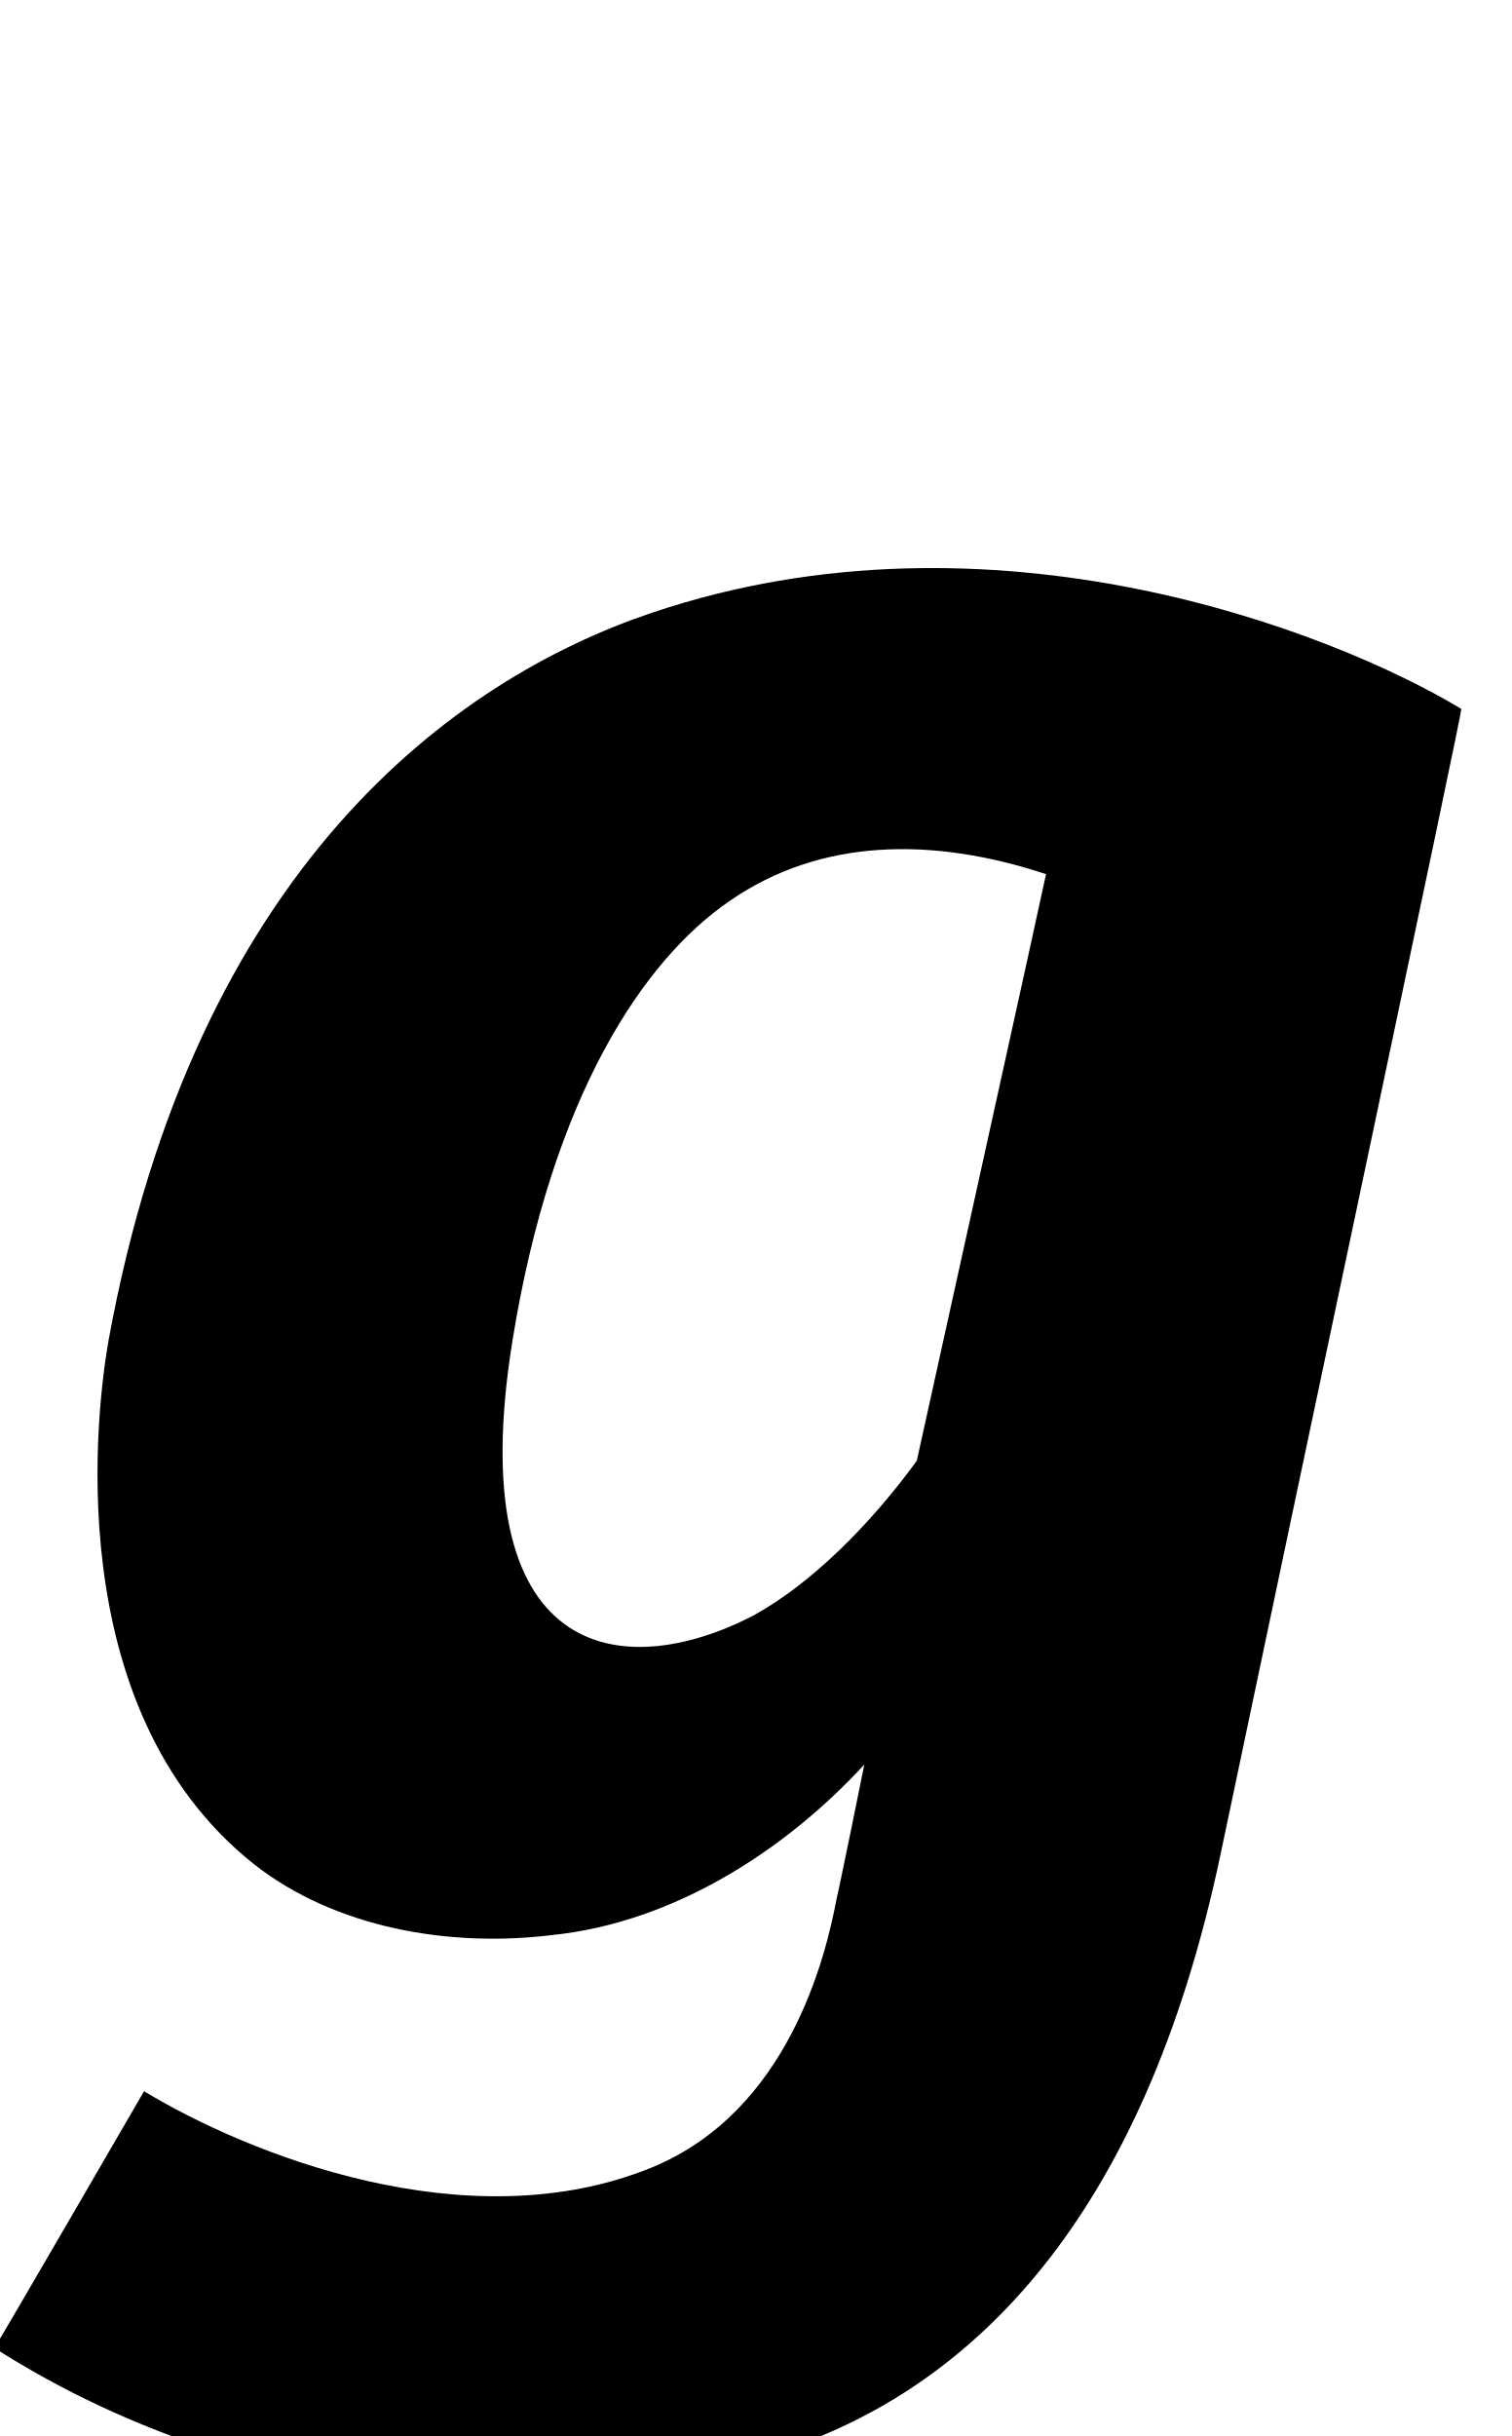
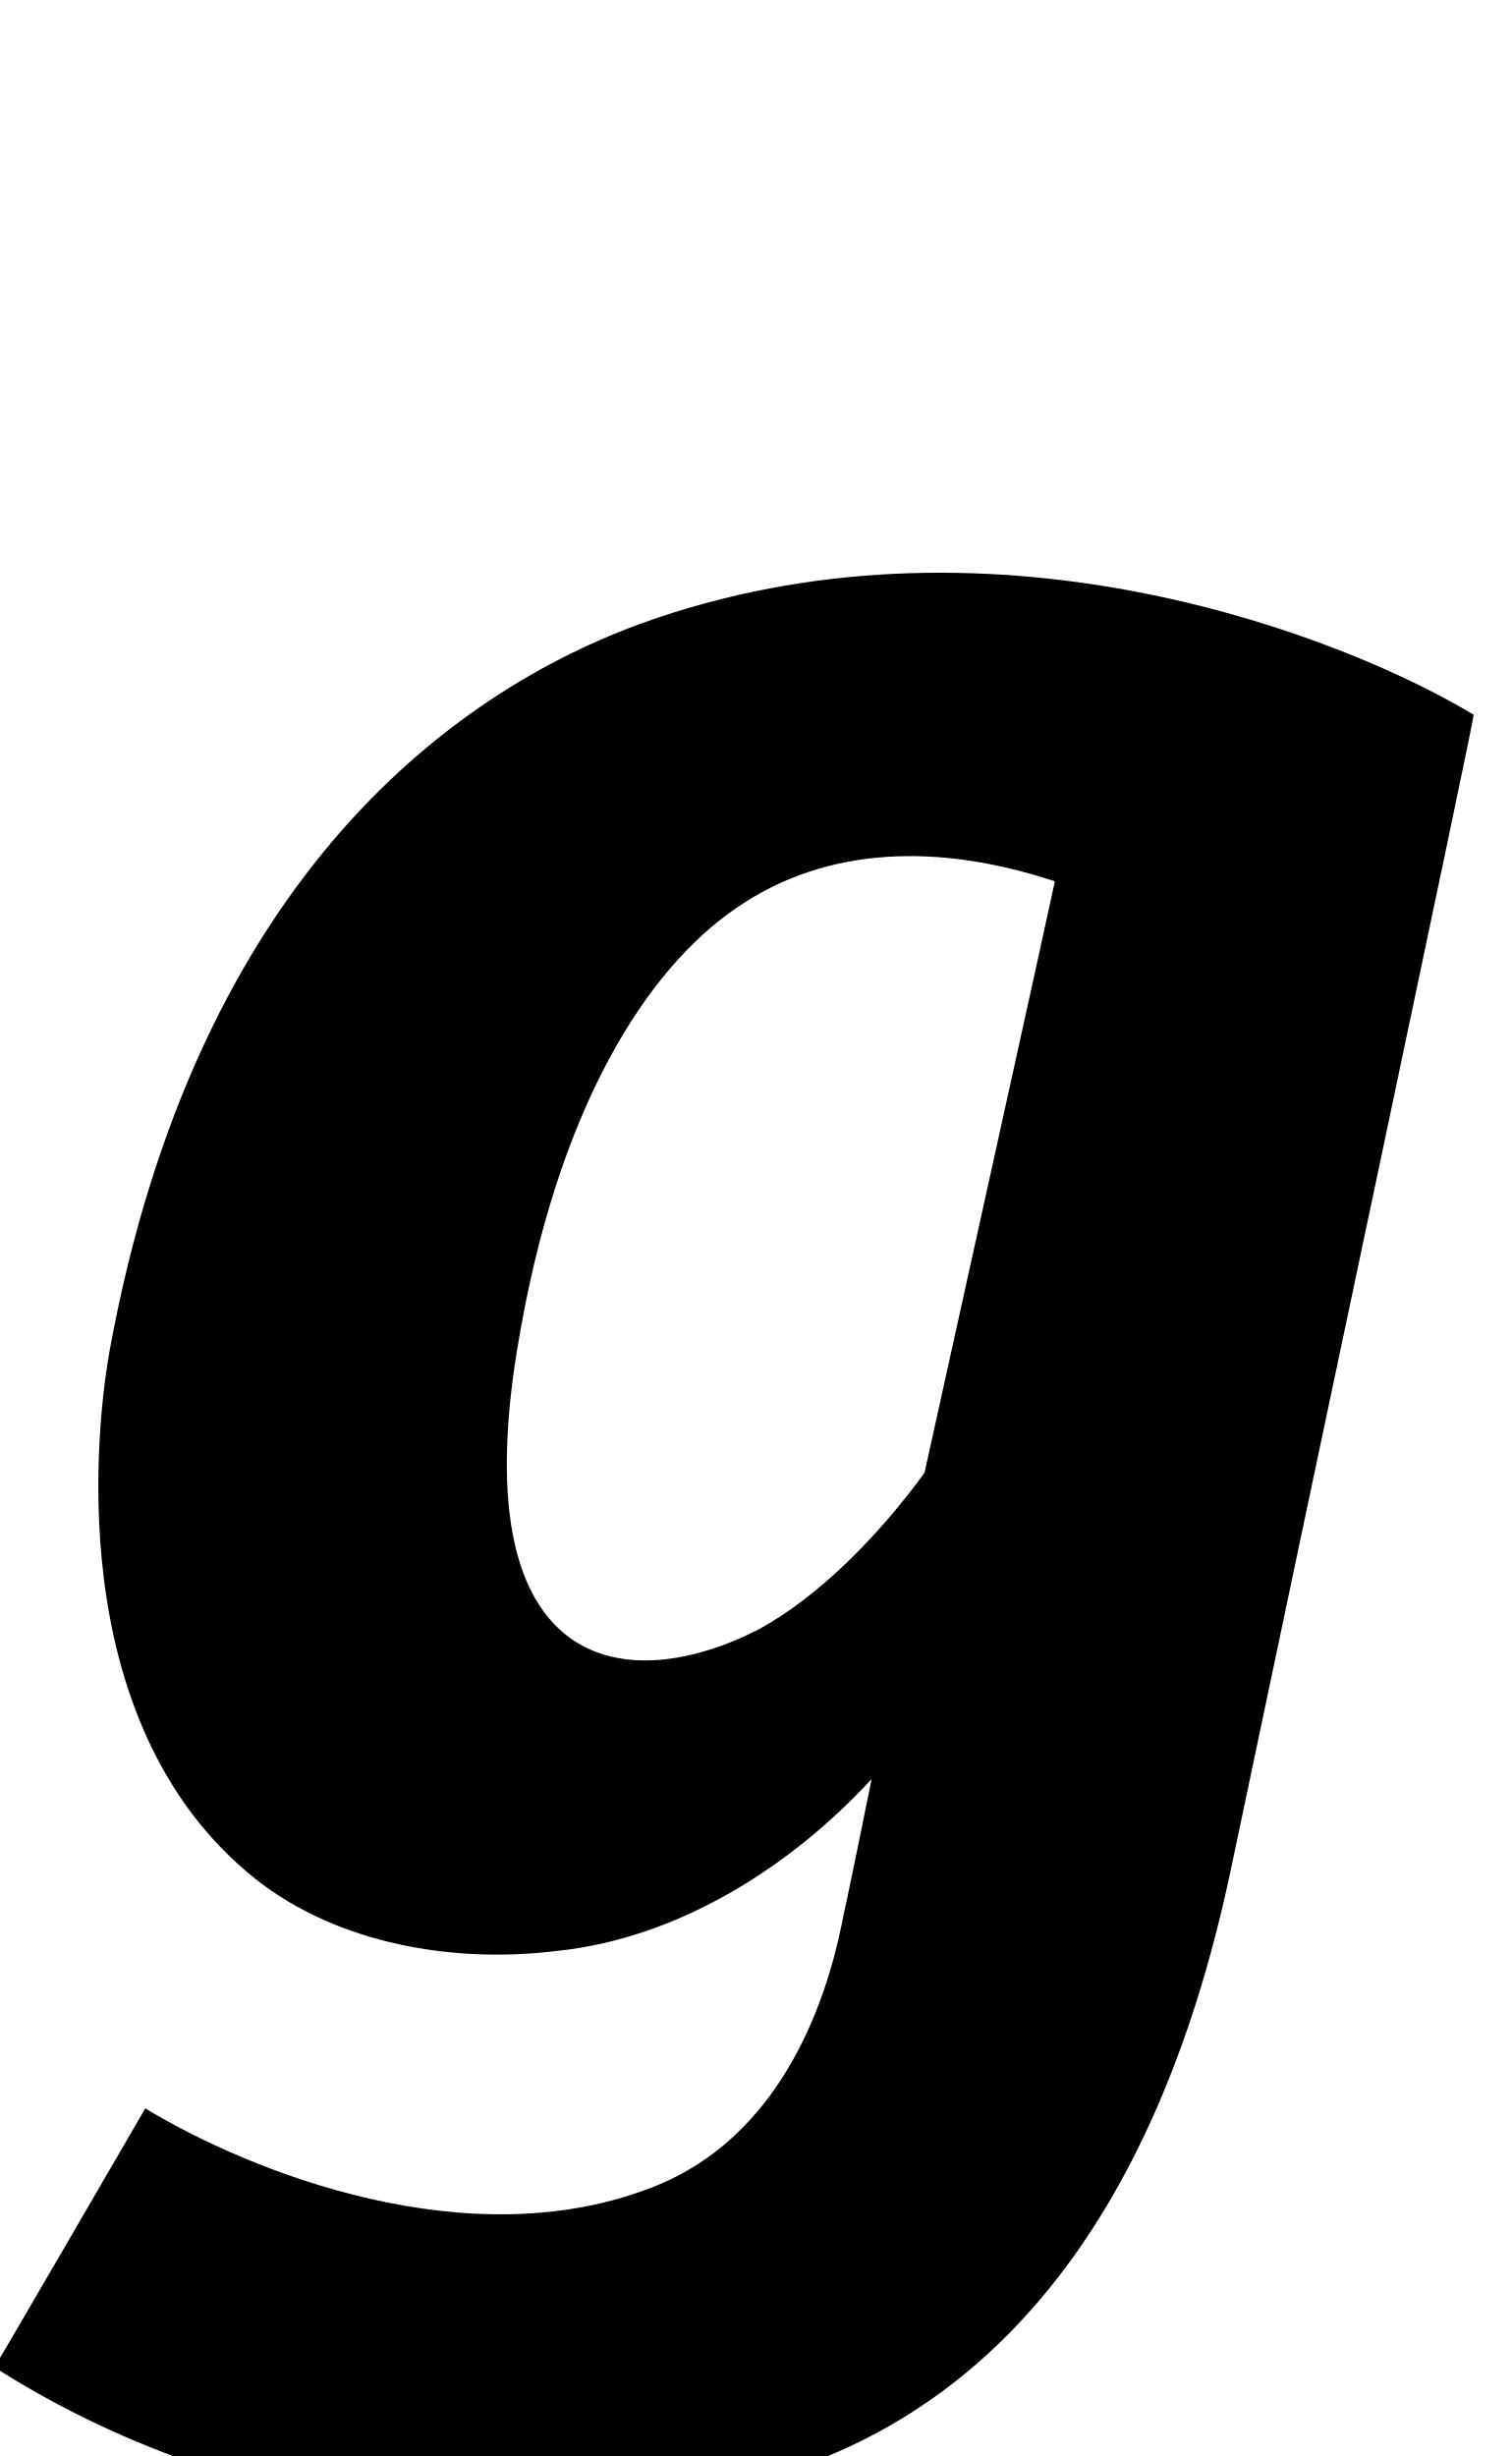
- <svg xmlns="http://www.w3.org/2000/svg" viewBox="0 0 1210 1950">
+ <svg xmlns="http://www.w3.org/2000/svg" viewBox="0 0 1200 1950">
  <path d="M 584.09,721.27            C 656.92,670.77 746.70,669.76 837.50,699.75              837.75,700.00 734.00,1169.38 734.00,1169.38              696.33,1221.00 649.44,1267.80 603.00,1293.33              497.00,1348.00 369.00,1329.00 410.33,1073.00              442.00,877.00 515.33,768.33 584.09,721.27 Z            M 1170.00,567.50            C 1067.13,505.43 794.33,398.67 522.00,490.50              363.00,544.00 156.00,695.00 87.00,1072.50              78.00,1123.00 45.50,1366.50 203.00,1492.00              269.00,1544.00 361.00,1559.00 442.00,1549.00              539.50,1539.00 629.00,1481.00 692.00,1412.50              692.00,1413.00 670.50,1518.50 670.00,1519.00              661.00,1567.33 631.00,1690.00 522.00,1735.00              374.00,1795.50 197.33,1723.67 115.33,1674.00              115.00,1674.50 -3.67,1879.33 -4.50,1879.50              170.22,1991.31 413.00,2038.00 631.00,1960.00              775.00,1910.67 915.00,1781.00 977.50,1483.00              1040.00,1185.00 1171.17,567.83 1170.00,567.50 Z" />
</svg>
